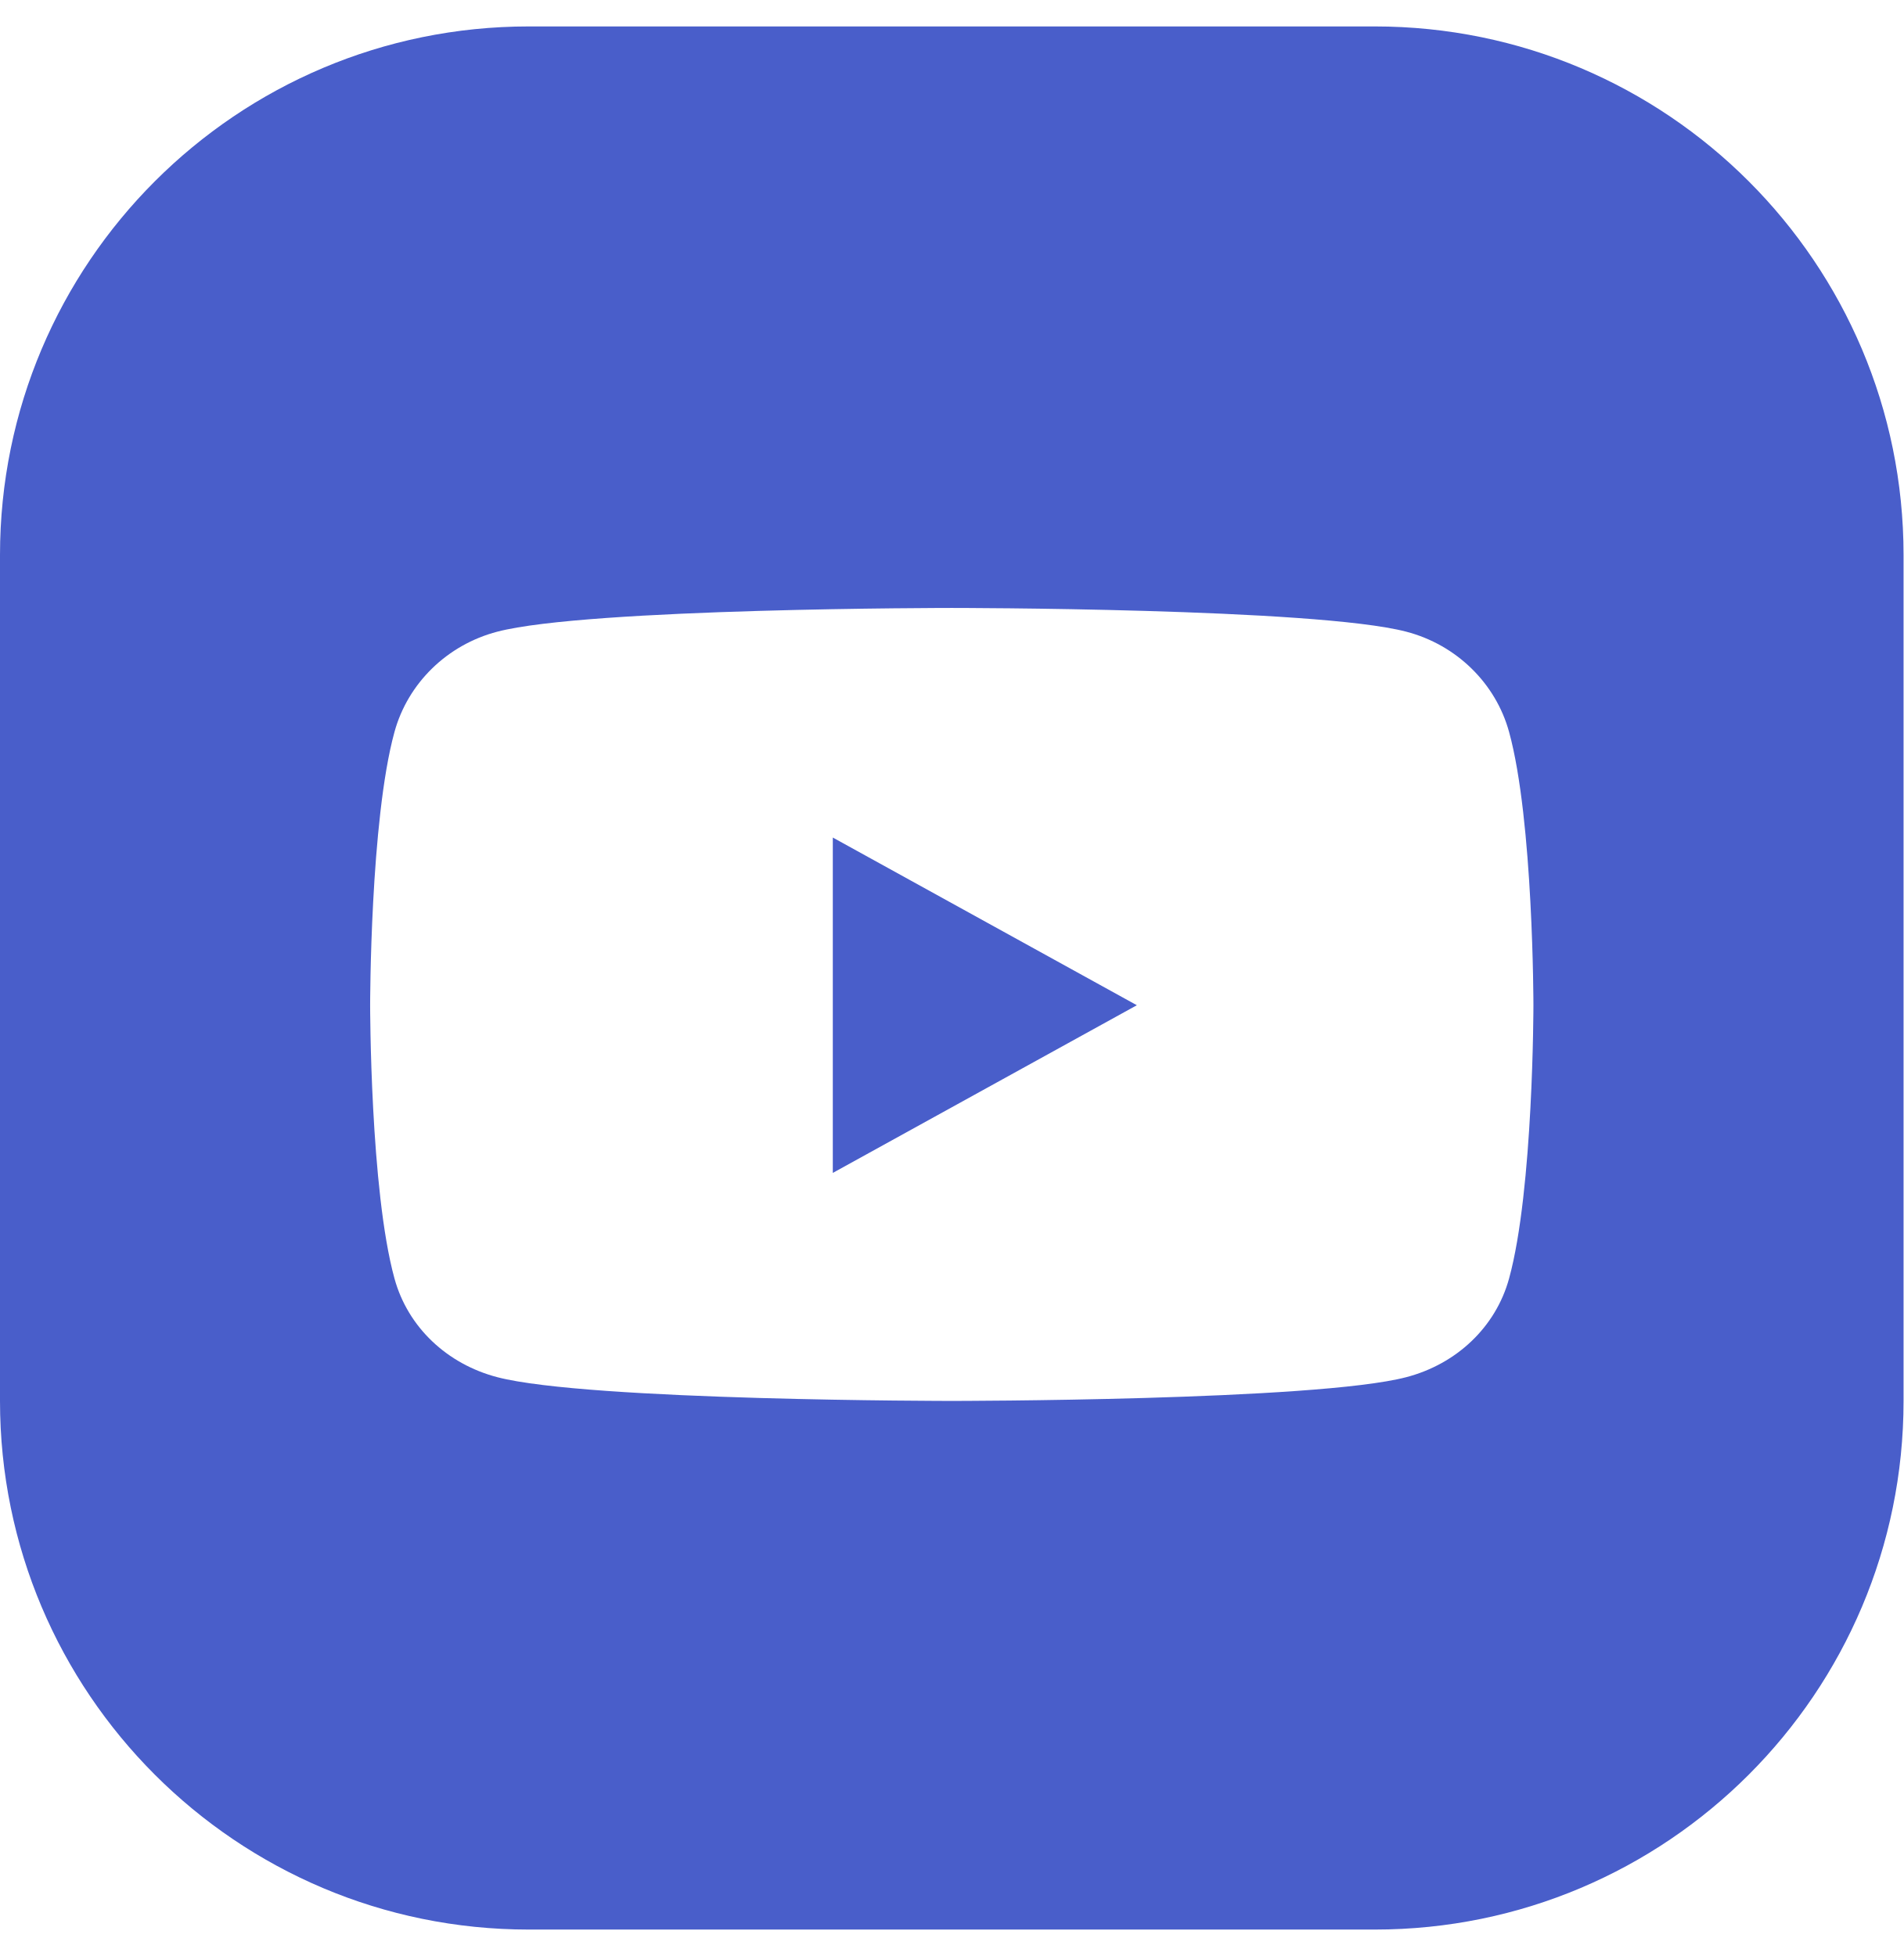
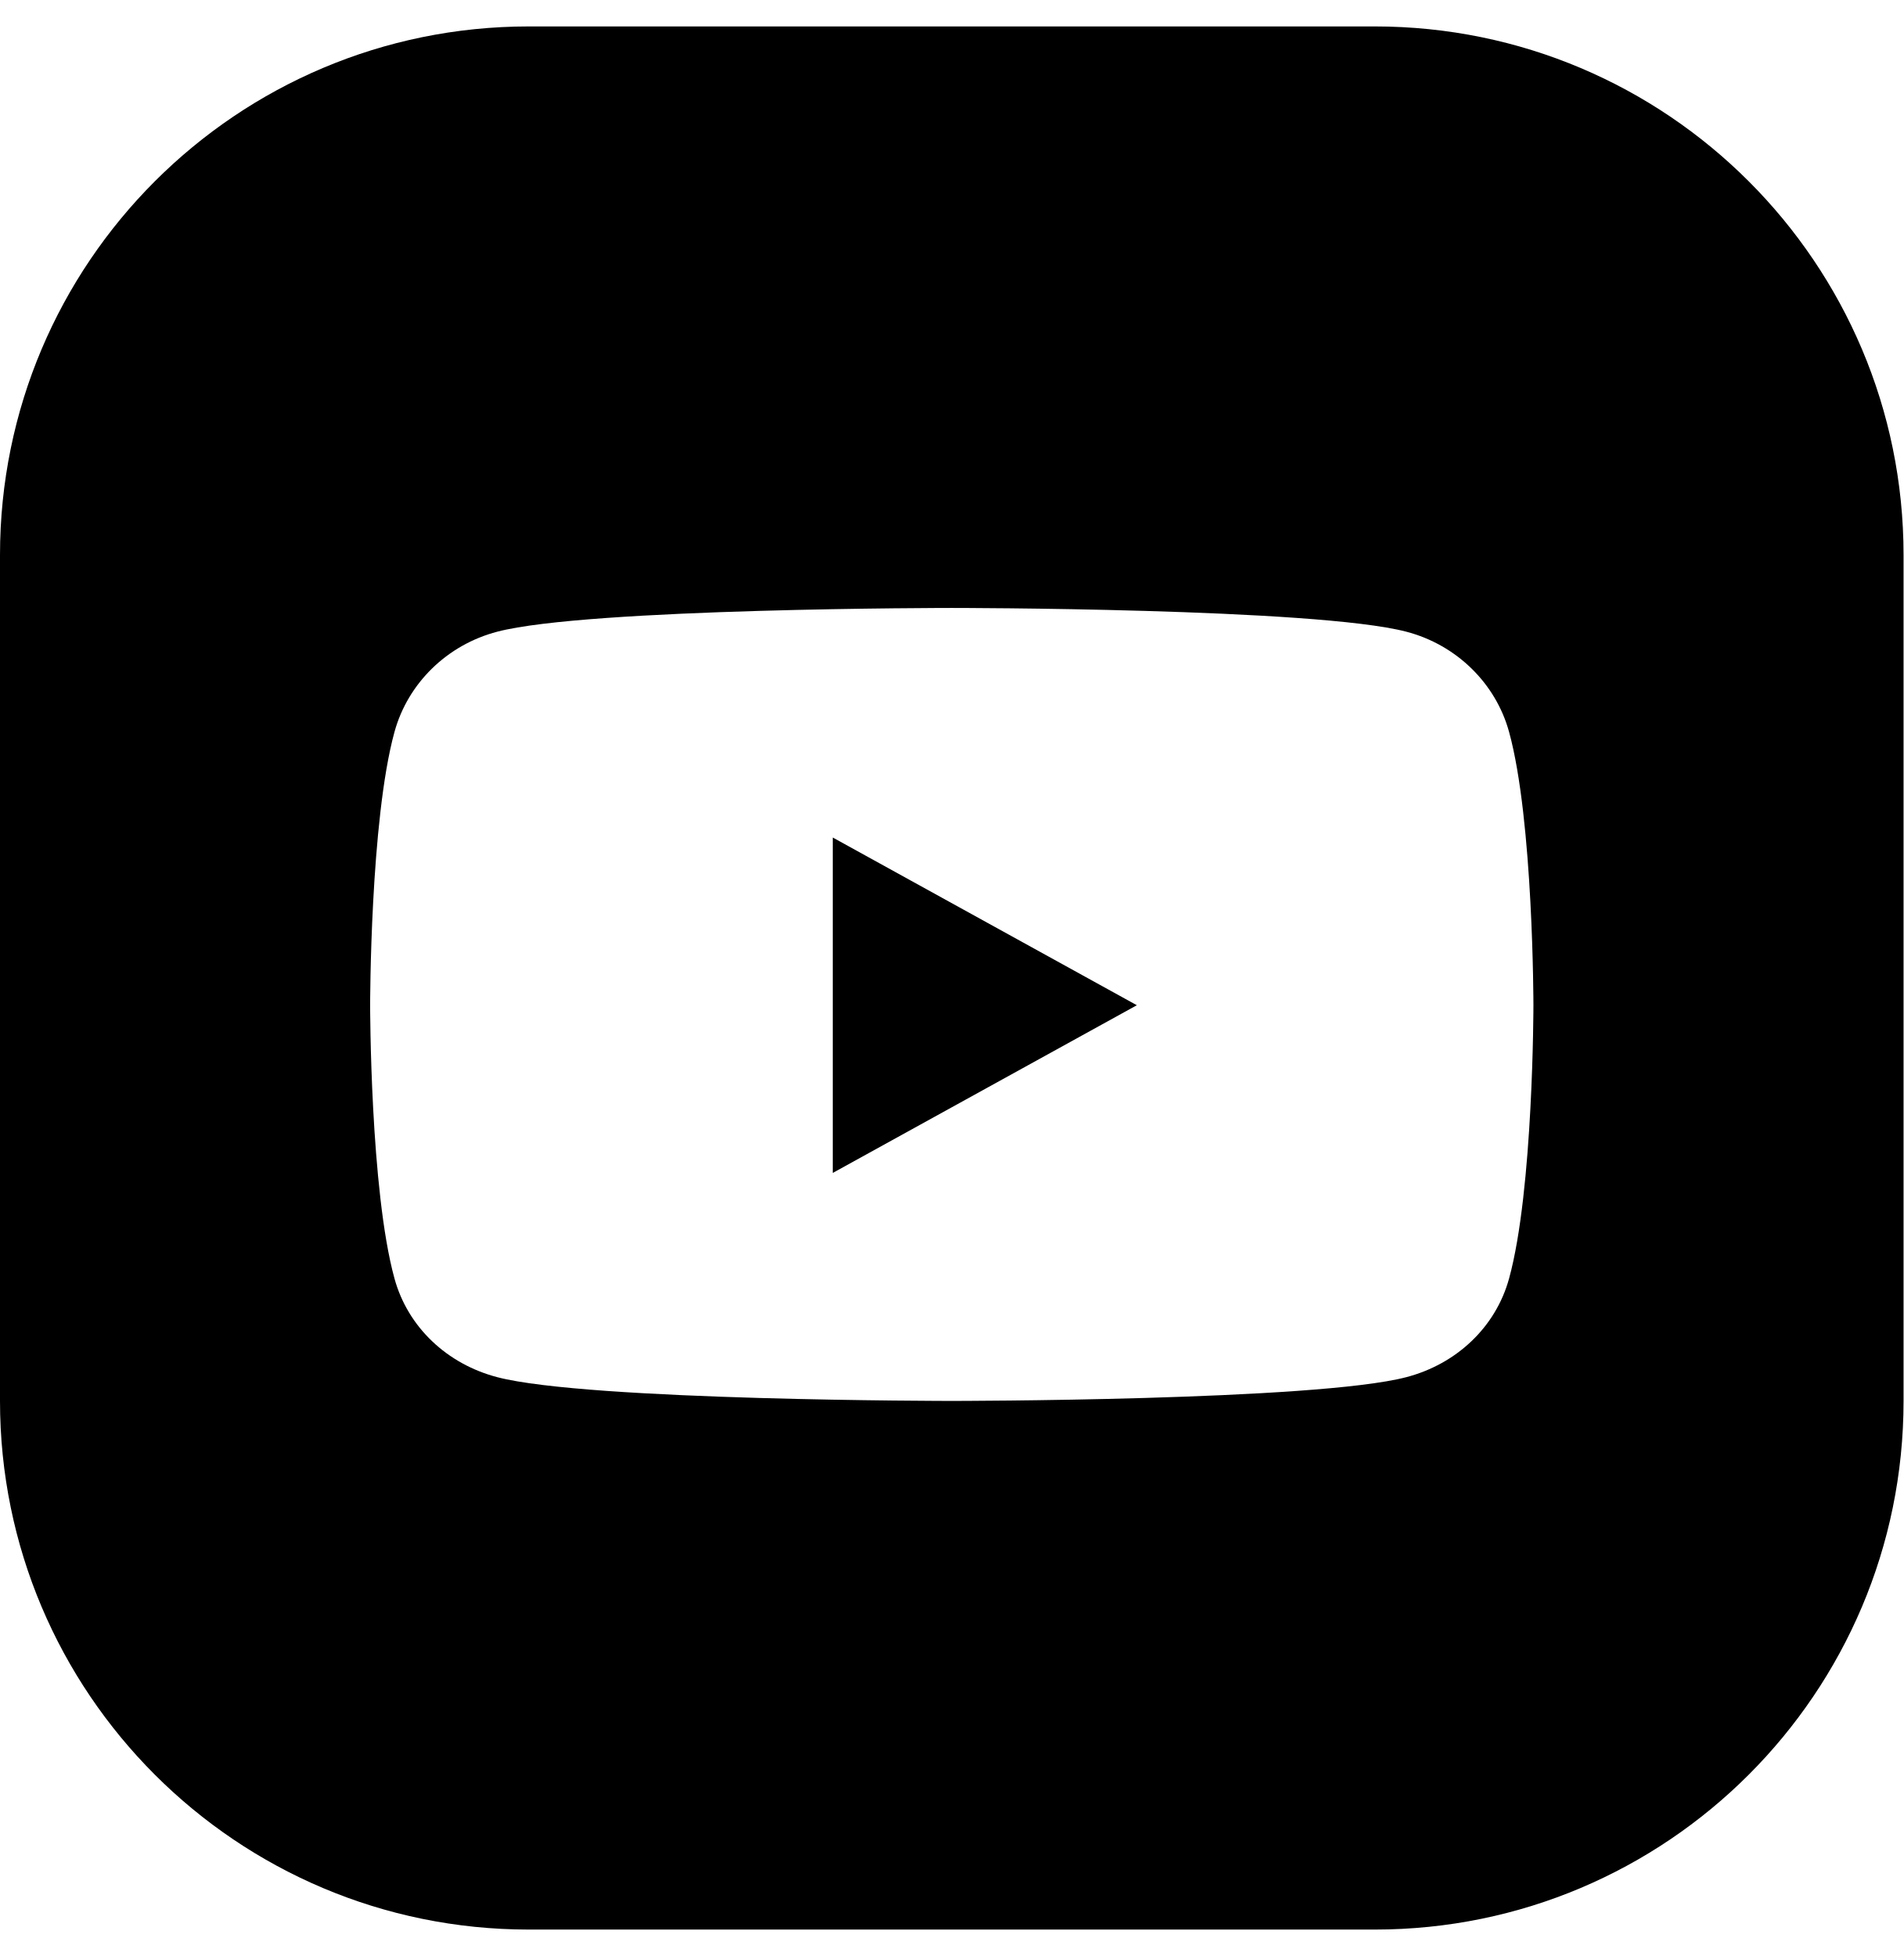
<svg xmlns="http://www.w3.org/2000/svg" width="36" height="37" viewBox="0 0 36 37" fill="none">
-   <path fill-rule="evenodd" clip-rule="evenodd" d="M10 0.5C4.477 0.5 0 4.977 0 10.5V26.5C0 32.023 4.477 36.5 10 36.5H26C31.523 36.5 36 32.023 36 26.5V10.5C36 4.977 31.523 0.5 26 0.5H10ZM26.595 11.949C27.542 12.196 28.287 12.923 28.54 13.847C29 15.521 29 19.015 29 19.015C29 19.015 29 22.509 28.54 24.183C28.287 25.107 27.542 25.804 26.595 26.051C24.88 26.5 18 26.5 18 26.5C18 26.5 11.12 26.5 9.405 26.051C8.458 25.804 7.713 25.107 7.46 24.183C7 22.509 7 19.015 7 19.015C7 19.015 7 15.521 7.46 13.847C7.713 12.923 8.458 12.196 9.405 11.949C11.12 11.5 18 11.5 18 11.5C18 11.5 24.88 11.5 26.595 11.949ZM21.5 19.015L15.75 15.843V22.187L21.5 19.015Z" fill="#495ECA" />
+   <path fill-rule="evenodd" clip-rule="evenodd" d="M10 0.5C4.477 0.5 0 4.977 0 10.5V26.5C0 32.023 4.477 36.5 10 36.5H26C31.523 36.5 36 32.023 36 26.5V10.5C36 4.977 31.523 0.5 26 0.5H10ZM26.595 11.949C27.542 12.196 28.287 12.923 28.54 13.847C29 15.521 29 19.015 29 19.015C29 19.015 29 22.509 28.54 24.183C28.287 25.107 27.542 25.804 26.595 26.051C24.88 26.5 18 26.5 18 26.5C18 26.5 11.12 26.5 9.405 26.051C8.458 25.804 7.713 25.107 7.46 24.183C7 22.509 7 19.015 7 19.015C7 19.015 7 15.521 7.46 13.847C7.713 12.923 8.458 12.196 9.405 11.949C11.12 11.5 18 11.5 18 11.5C18 11.5 24.88 11.5 26.595 11.949ZM21.5 19.015L15.75 15.843V22.187L21.5 19.015Z" fill="currentColor" />
</svg>
